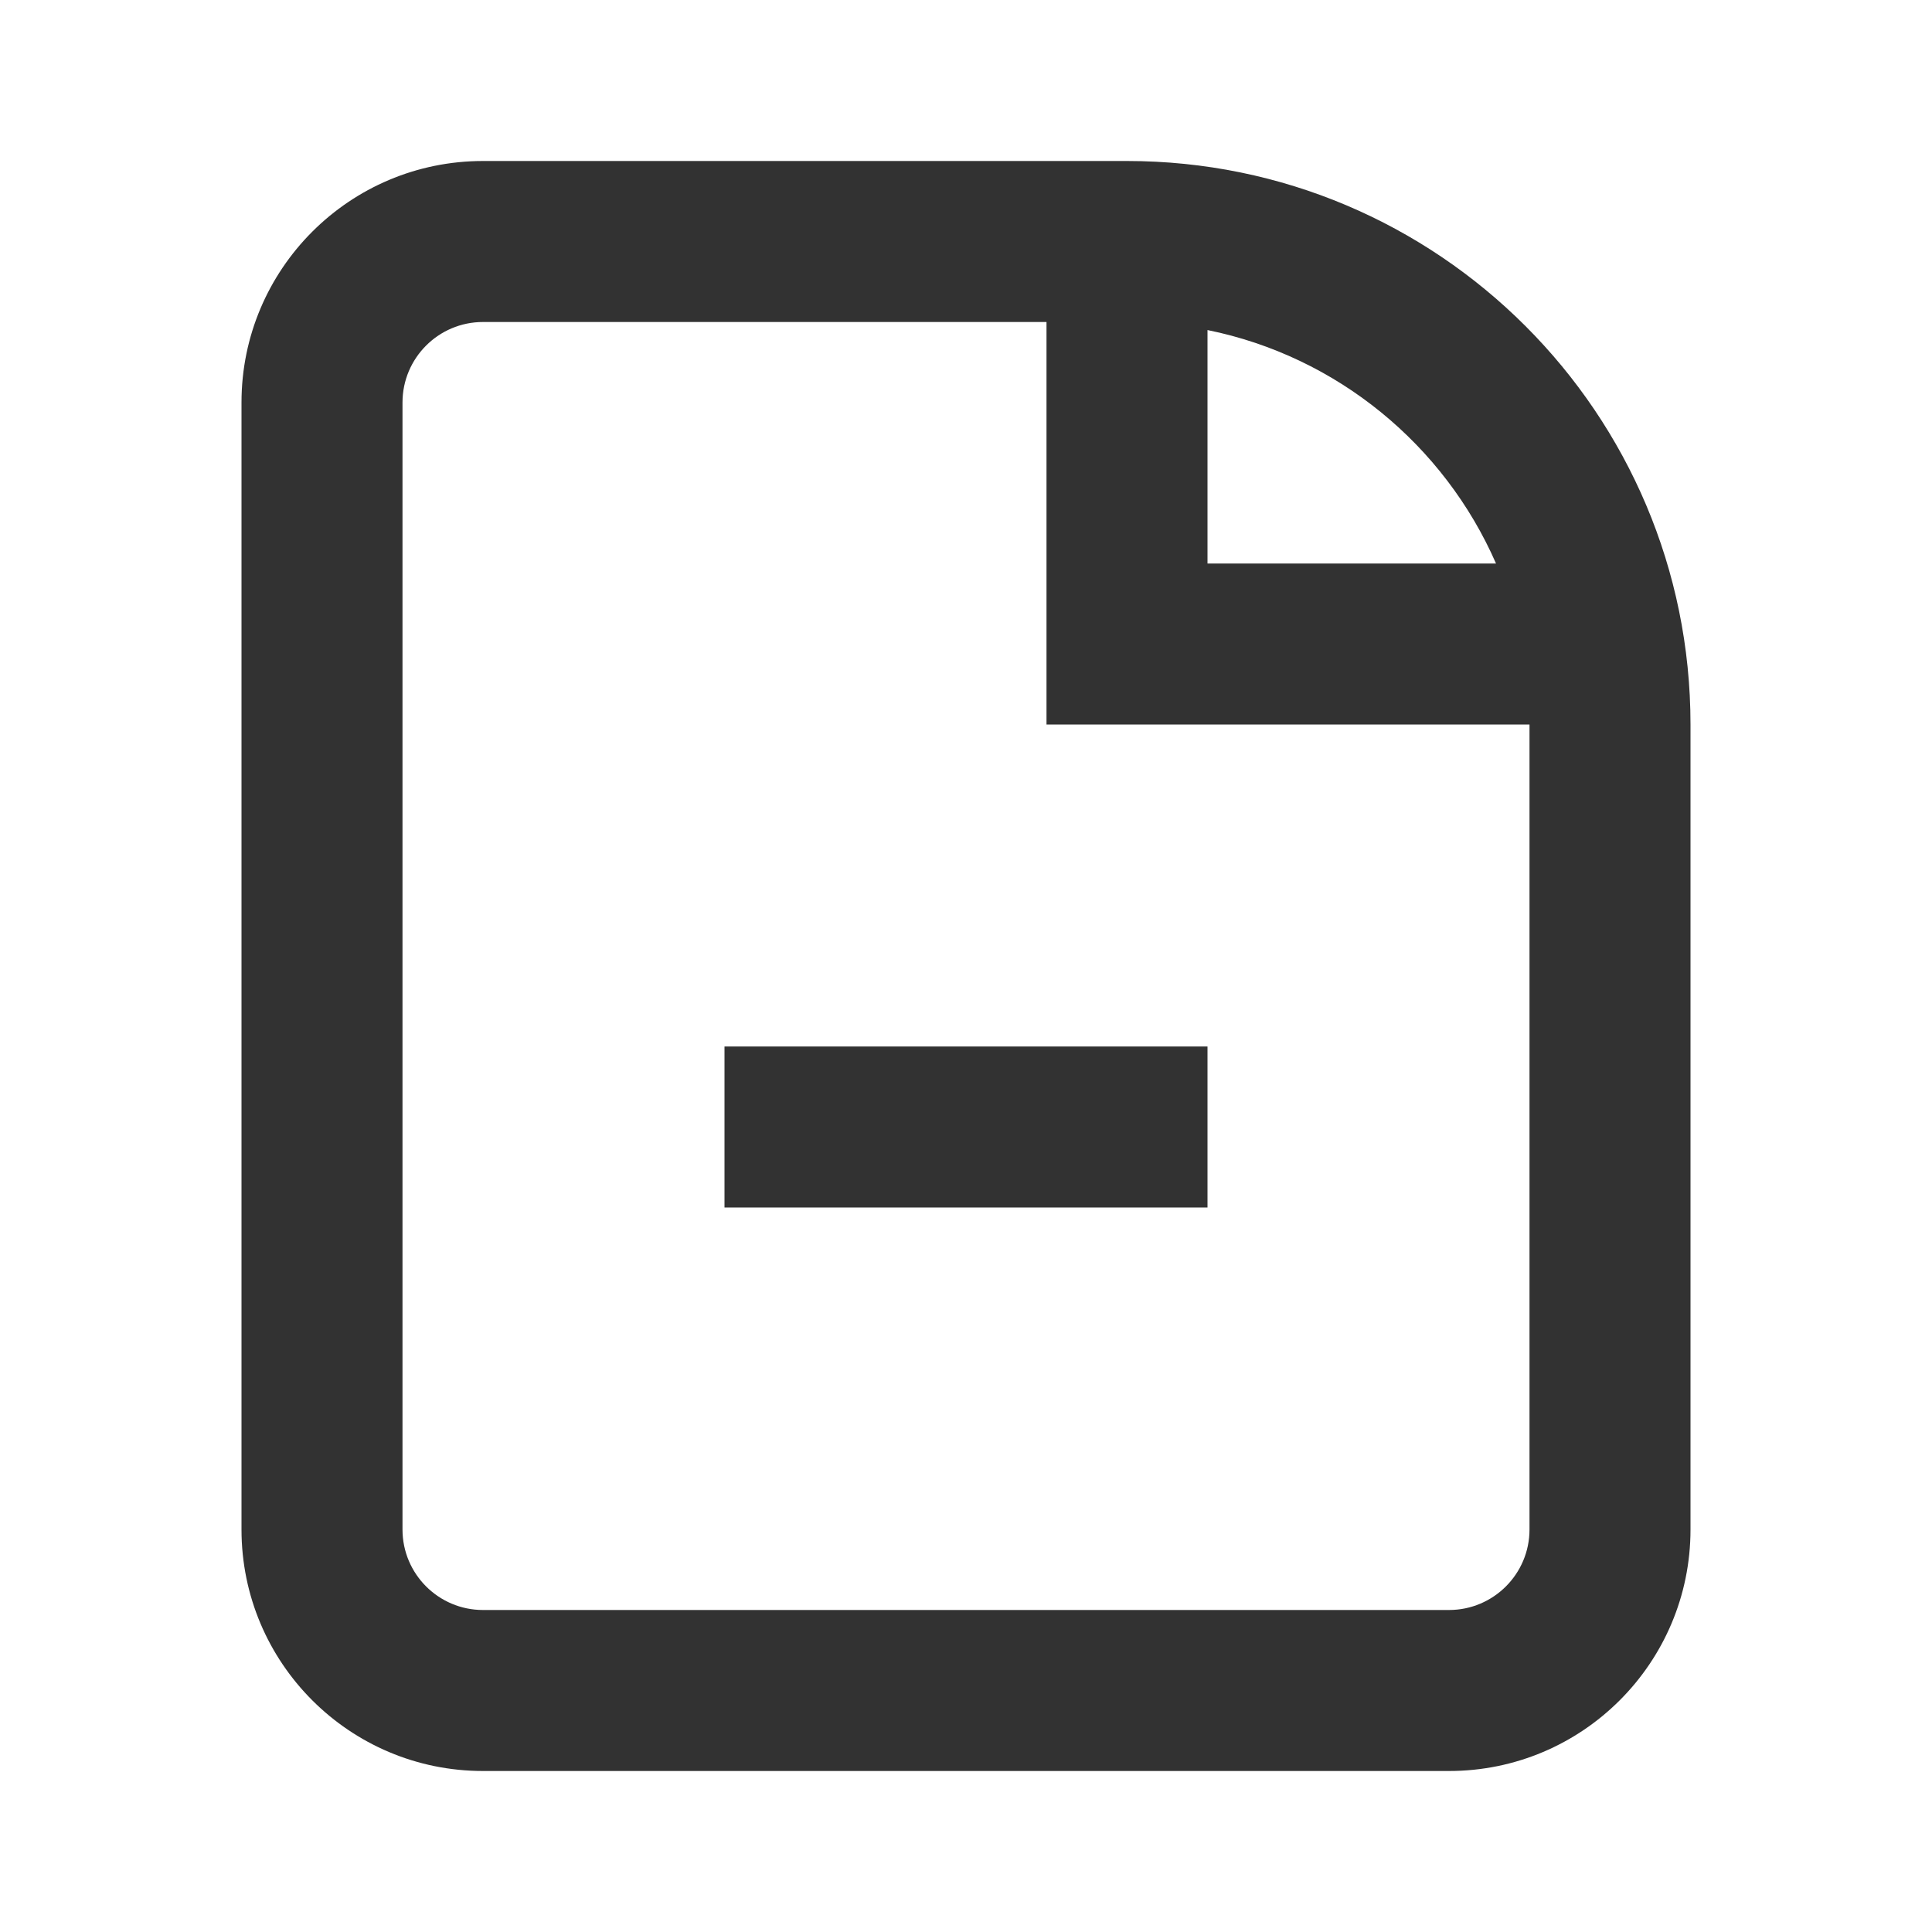
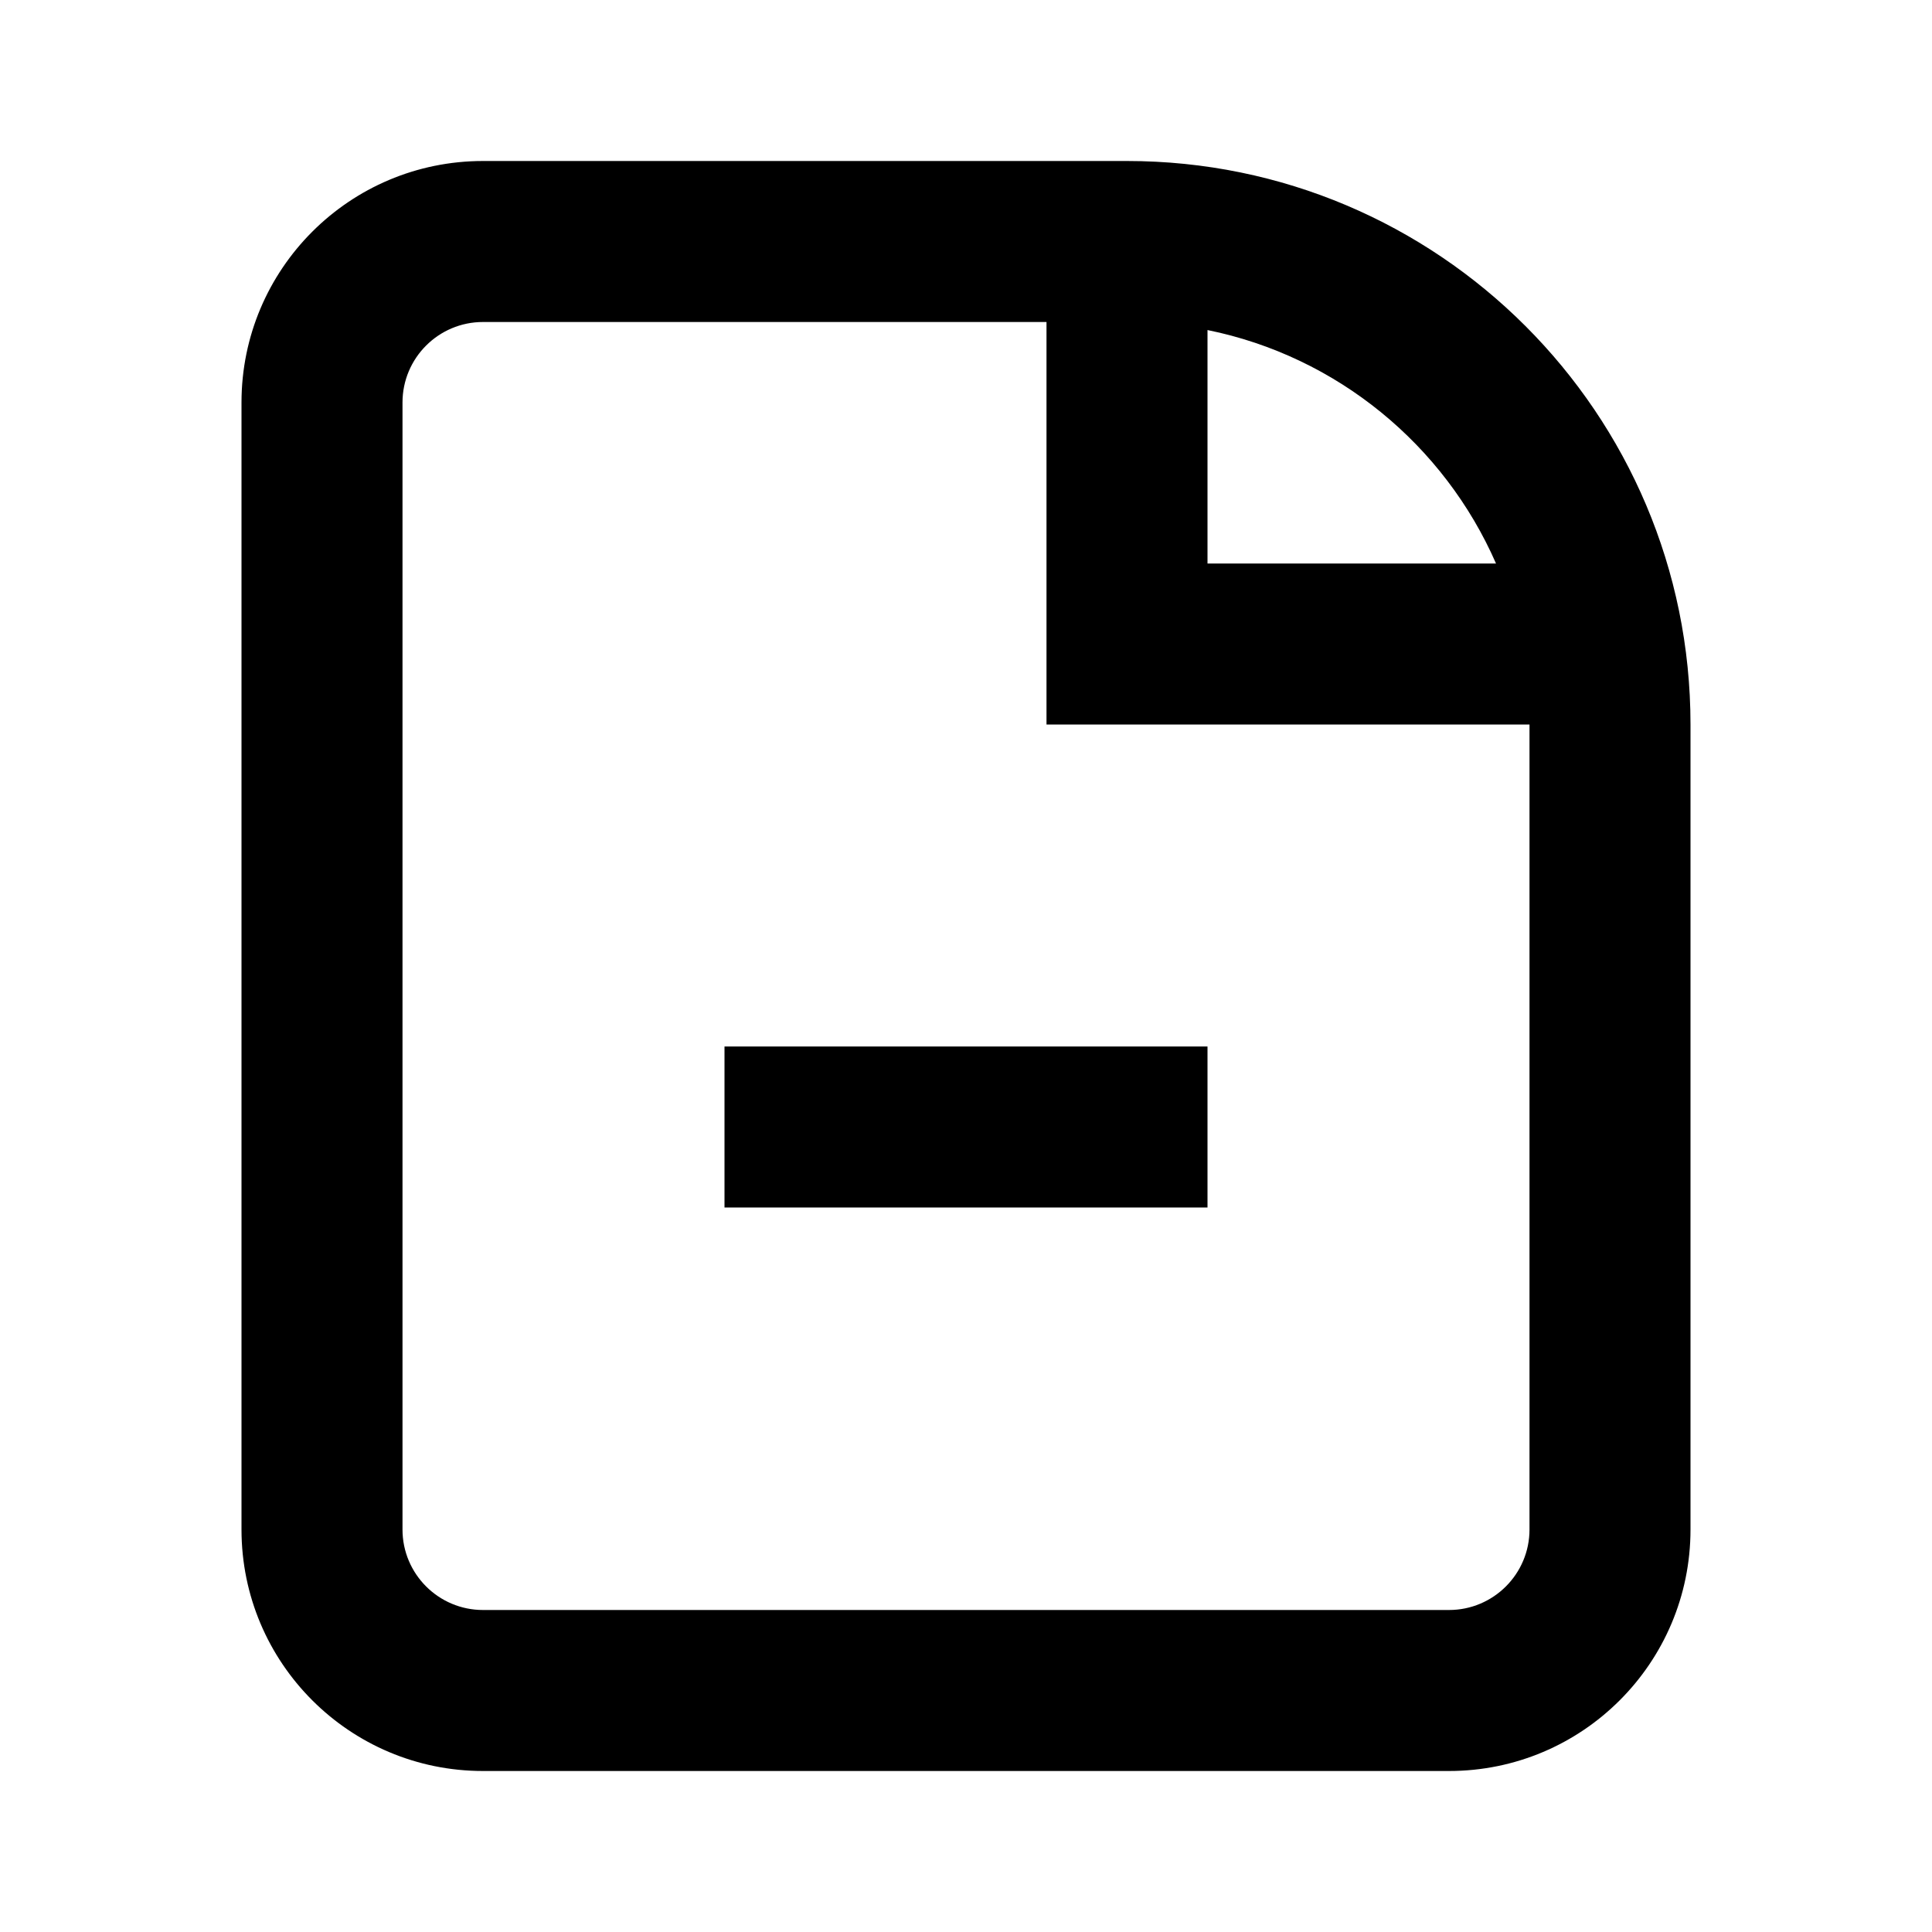
<svg xmlns="http://www.w3.org/2000/svg" width="24" height="24" viewBox="0 0 24 24" fill="none">
-   <path d="M9 15H15V13H9V15Z" fill="rgba(50, 50, 50, 1)" />
-   <path fill-rule="evenodd" clip-rule="evenodd" d="M6 2C4.343 2 3 3.343 3 5V19C3 20.657 4.343 22 6 22H18C19.657 22 21 20.657 21 19V9C21 5.134 17.866 2 14 2H6ZM6 4H13V9H19V19C19 19.552 18.552 20 18 20H6C5.448 20 5 19.552 5 19V5C5 4.448 5.448 4 6 4ZM15 4.1C16.611 4.427 17.941 5.529 18.584 7H15V4.1Z" fill="rgba(50, 50, 50, 1)" />
+   <path d="M9 15H15V13H9V15Z" fill="currentColor" />
+   <path fill-rule="evenodd" clip-rule="evenodd" d="M6 2C4.343 2 3 3.343 3 5V19C3 20.657 4.343 22 6 22H18C19.657 22 21 20.657 21 19V9C21 5.134 17.866 2 14 2H6ZM6 4H13V9H19V19C19 19.552 18.552 20 18 20H6C5.448 20 5 19.552 5 19V5C5 4.448 5.448 4 6 4ZM15 4.1C16.611 4.427 17.941 5.529 18.584 7H15V4.1Z" fill="currentColor" />
</svg>
